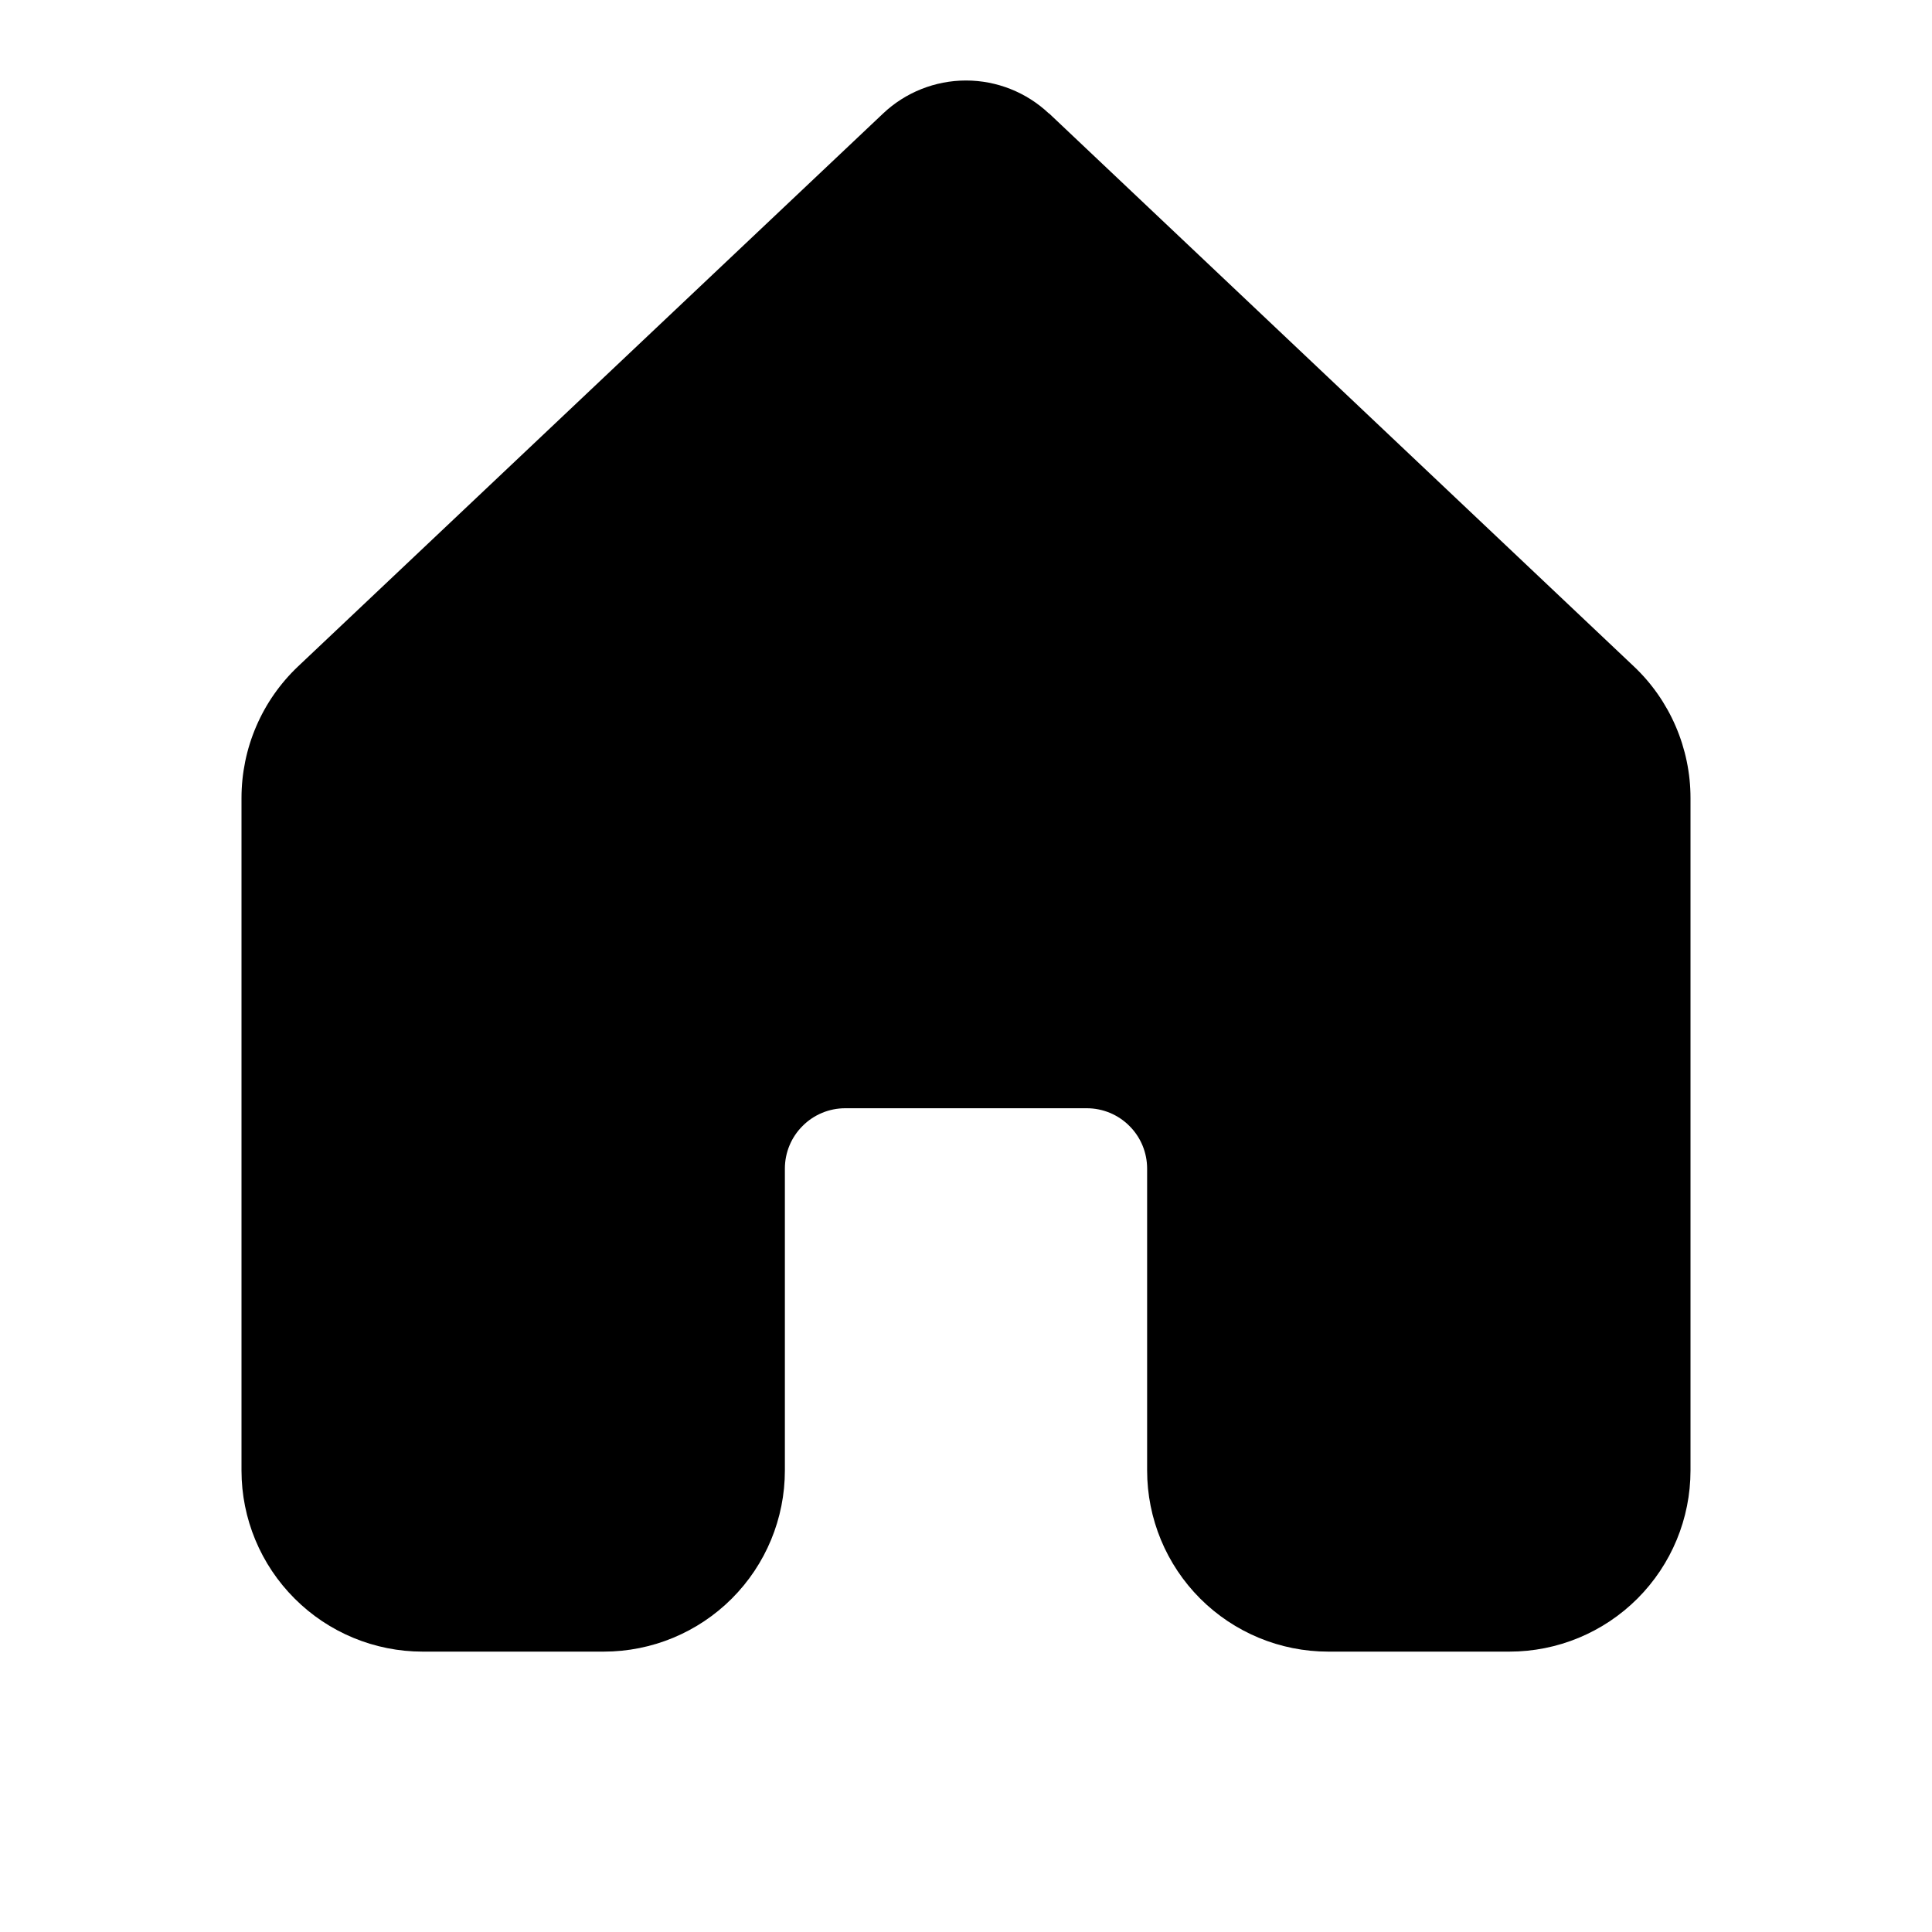
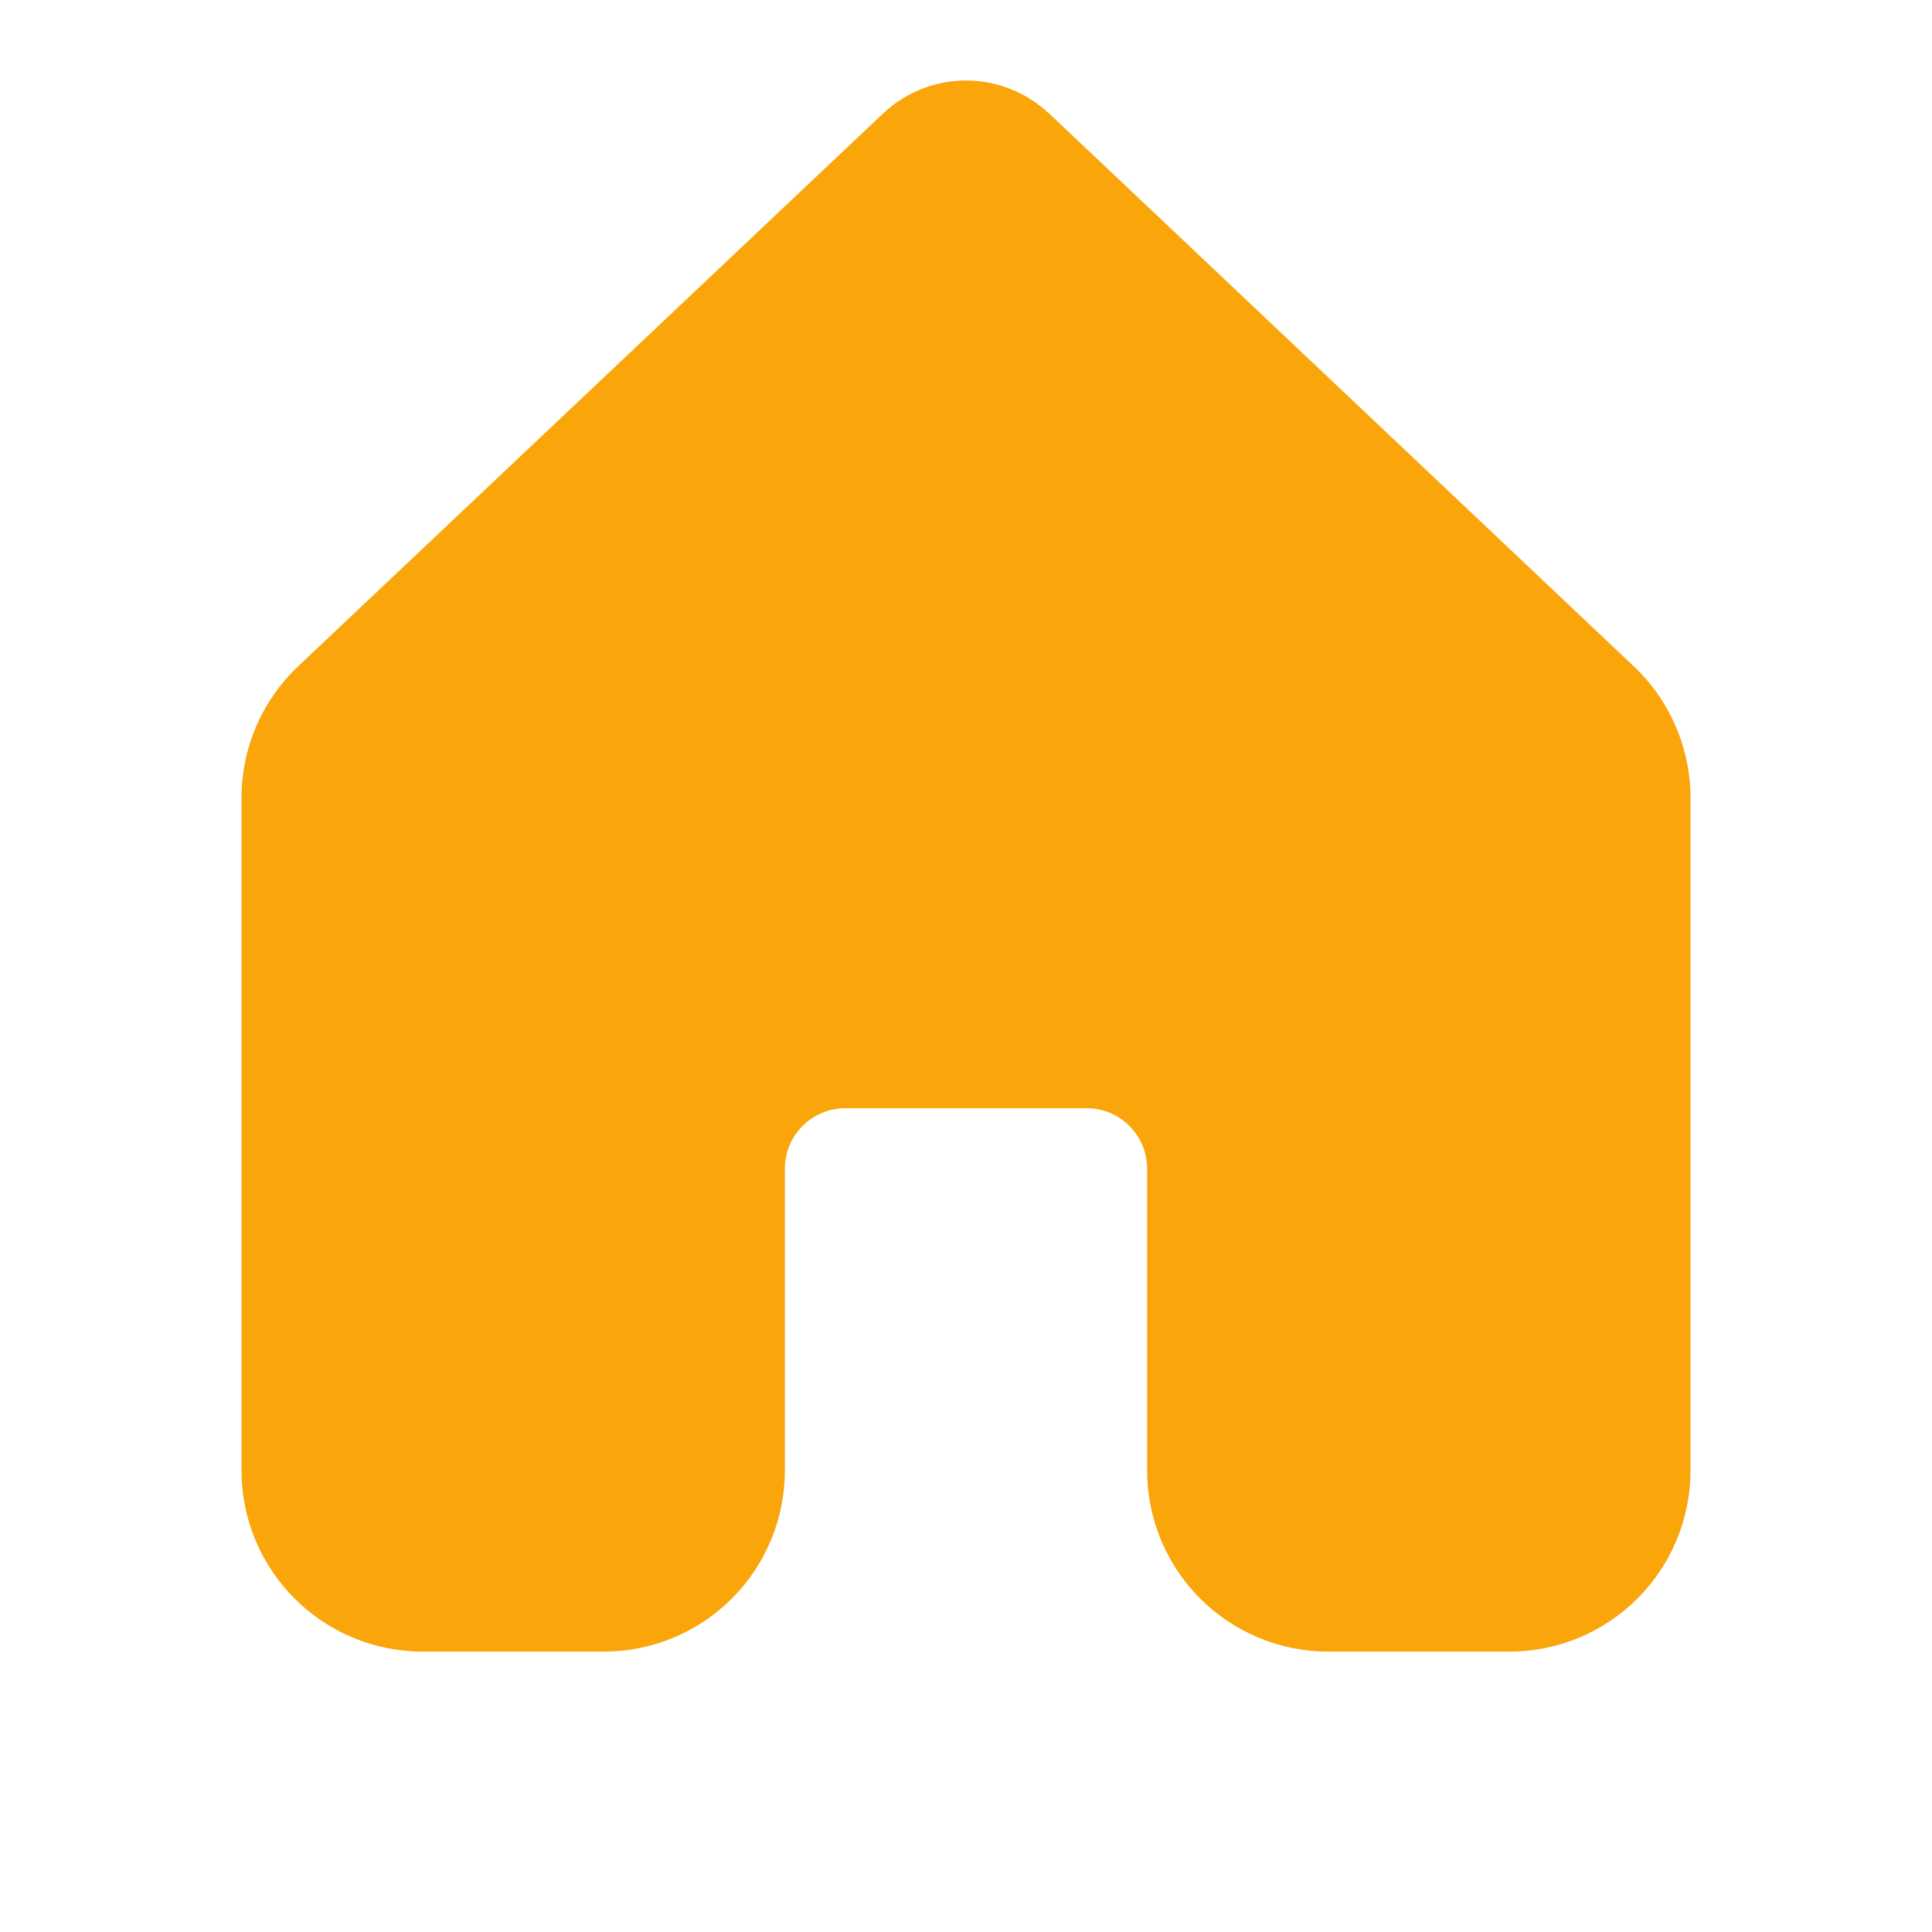
<svg xmlns="http://www.w3.org/2000/svg" width="24" height="24" viewBox="0 0 24 24" fill="none">
-   <path d="M13.03 1.41C12.752 1.147 12.383 1 12 1C11.617 1 11.248 1.147 10.97 1.41L3.704 8.277C3.481 8.488 3.304 8.741 3.183 9.023C3.062 9.304 3 9.607 3 9.914V18.268C3 18.865 3.238 19.437 3.66 19.858C4.081 20.28 4.654 20.517 5.25 20.517H7.5C8.097 20.517 8.669 20.28 9.091 19.858C9.513 19.436 9.75 18.864 9.75 18.267V14.517C9.75 14.318 9.829 14.127 9.97 13.987C10.11 13.846 10.301 13.767 10.5 13.767H13.5C13.699 13.767 13.89 13.846 14.03 13.987C14.171 14.127 14.25 14.318 14.25 14.517V18.267C14.25 18.864 14.487 19.436 14.909 19.858C15.331 20.28 15.903 20.517 16.5 20.517H18.75C19.347 20.517 19.919 20.28 20.341 19.858C20.763 19.436 21 18.864 21 18.267V9.912C21 9.606 20.937 9.303 20.816 9.022C20.695 8.741 20.518 8.487 20.295 8.277L13.03 1.407V1.41Z" fill="black" />
+   <path d="M13.03 1.41C12.752 1.147 12.383 1 12 1C11.617 1 11.248 1.147 10.97 1.41L3.704 8.277C3.481 8.488 3.304 8.741 3.183 9.023C3.062 9.304 3 9.607 3 9.914V18.268C3 18.865 3.238 19.437 3.66 19.858C4.081 20.28 4.654 20.517 5.25 20.517H7.5C8.097 20.517 8.669 20.28 9.091 19.858C9.513 19.436 9.75 18.864 9.75 18.267V14.517C9.75 14.318 9.829 14.127 9.97 13.987C10.11 13.846 10.301 13.767 10.5 13.767H13.5C13.699 13.767 13.89 13.846 14.03 13.987C14.171 14.127 14.25 14.318 14.25 14.517V18.267C14.25 18.864 14.487 19.436 14.909 19.858C15.331 20.28 15.903 20.517 16.5 20.517H18.75C19.347 20.517 19.919 20.28 20.341 19.858C20.763 19.436 21 18.864 21 18.267V9.912C21 9.606 20.937 9.303 20.816 9.022C20.695 8.741 20.518 8.487 20.295 8.277L13.03 1.407V1.41Z" fill="#FAA50A" />
</svg>
